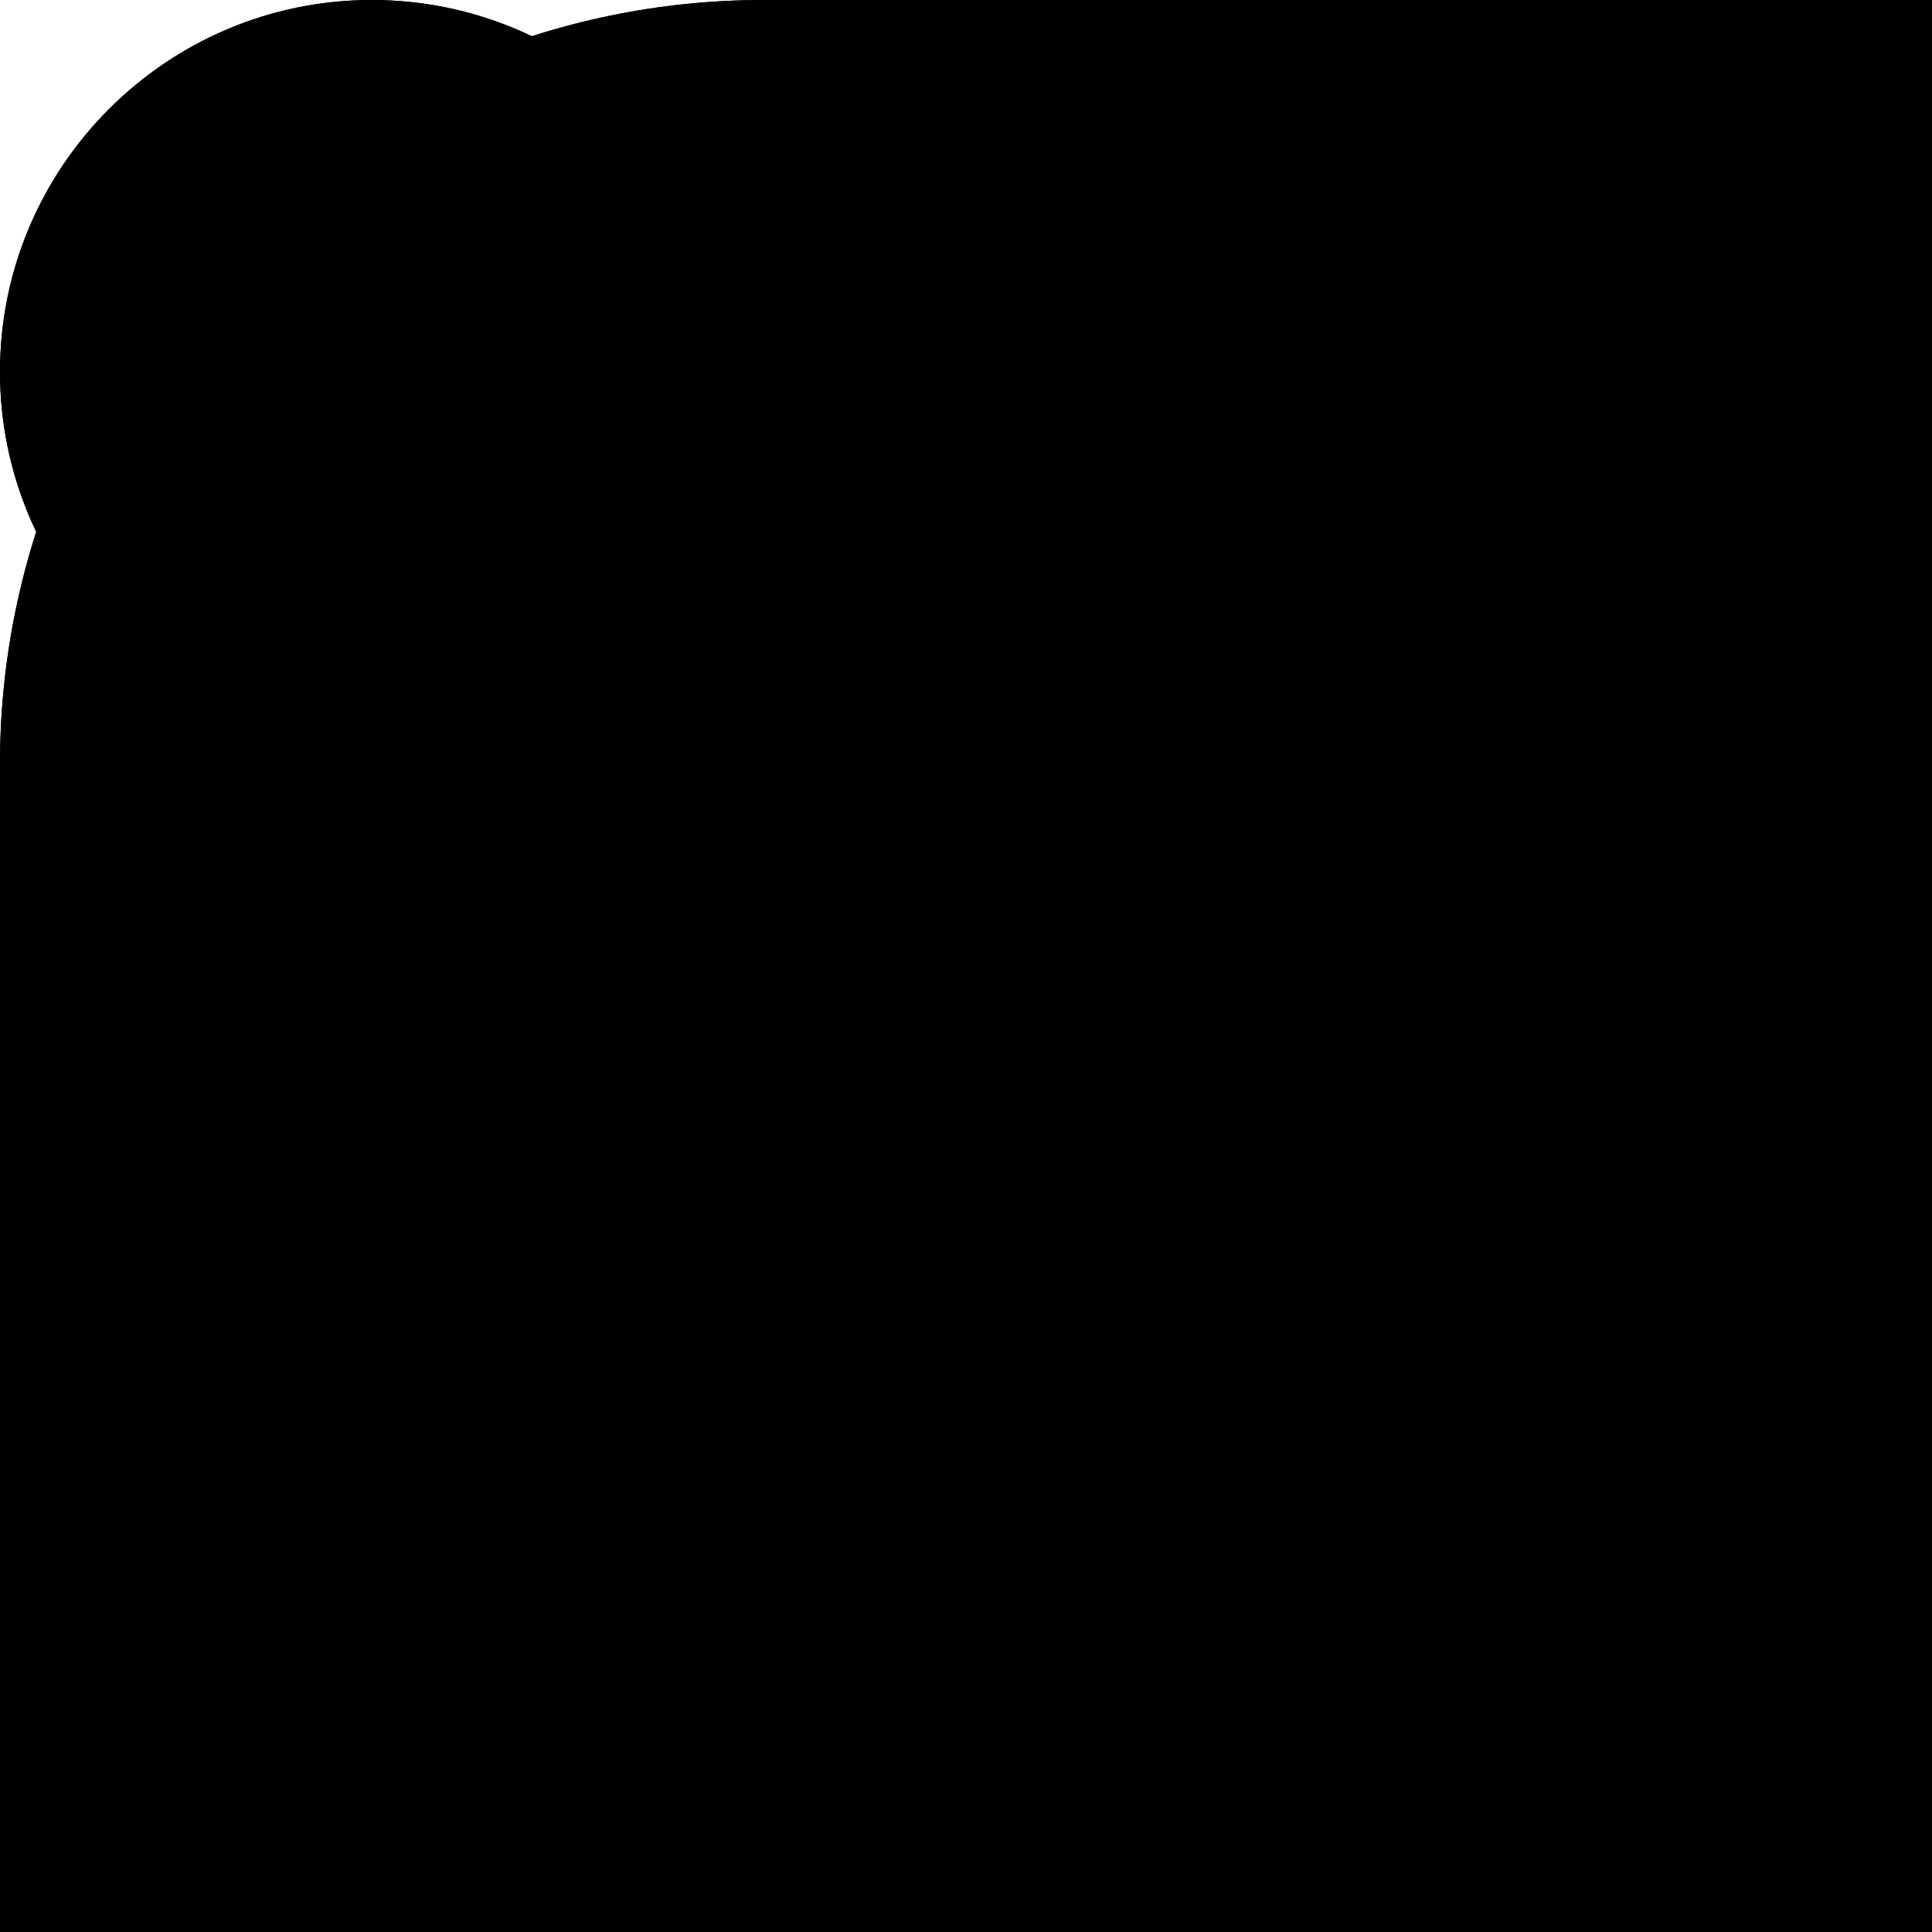
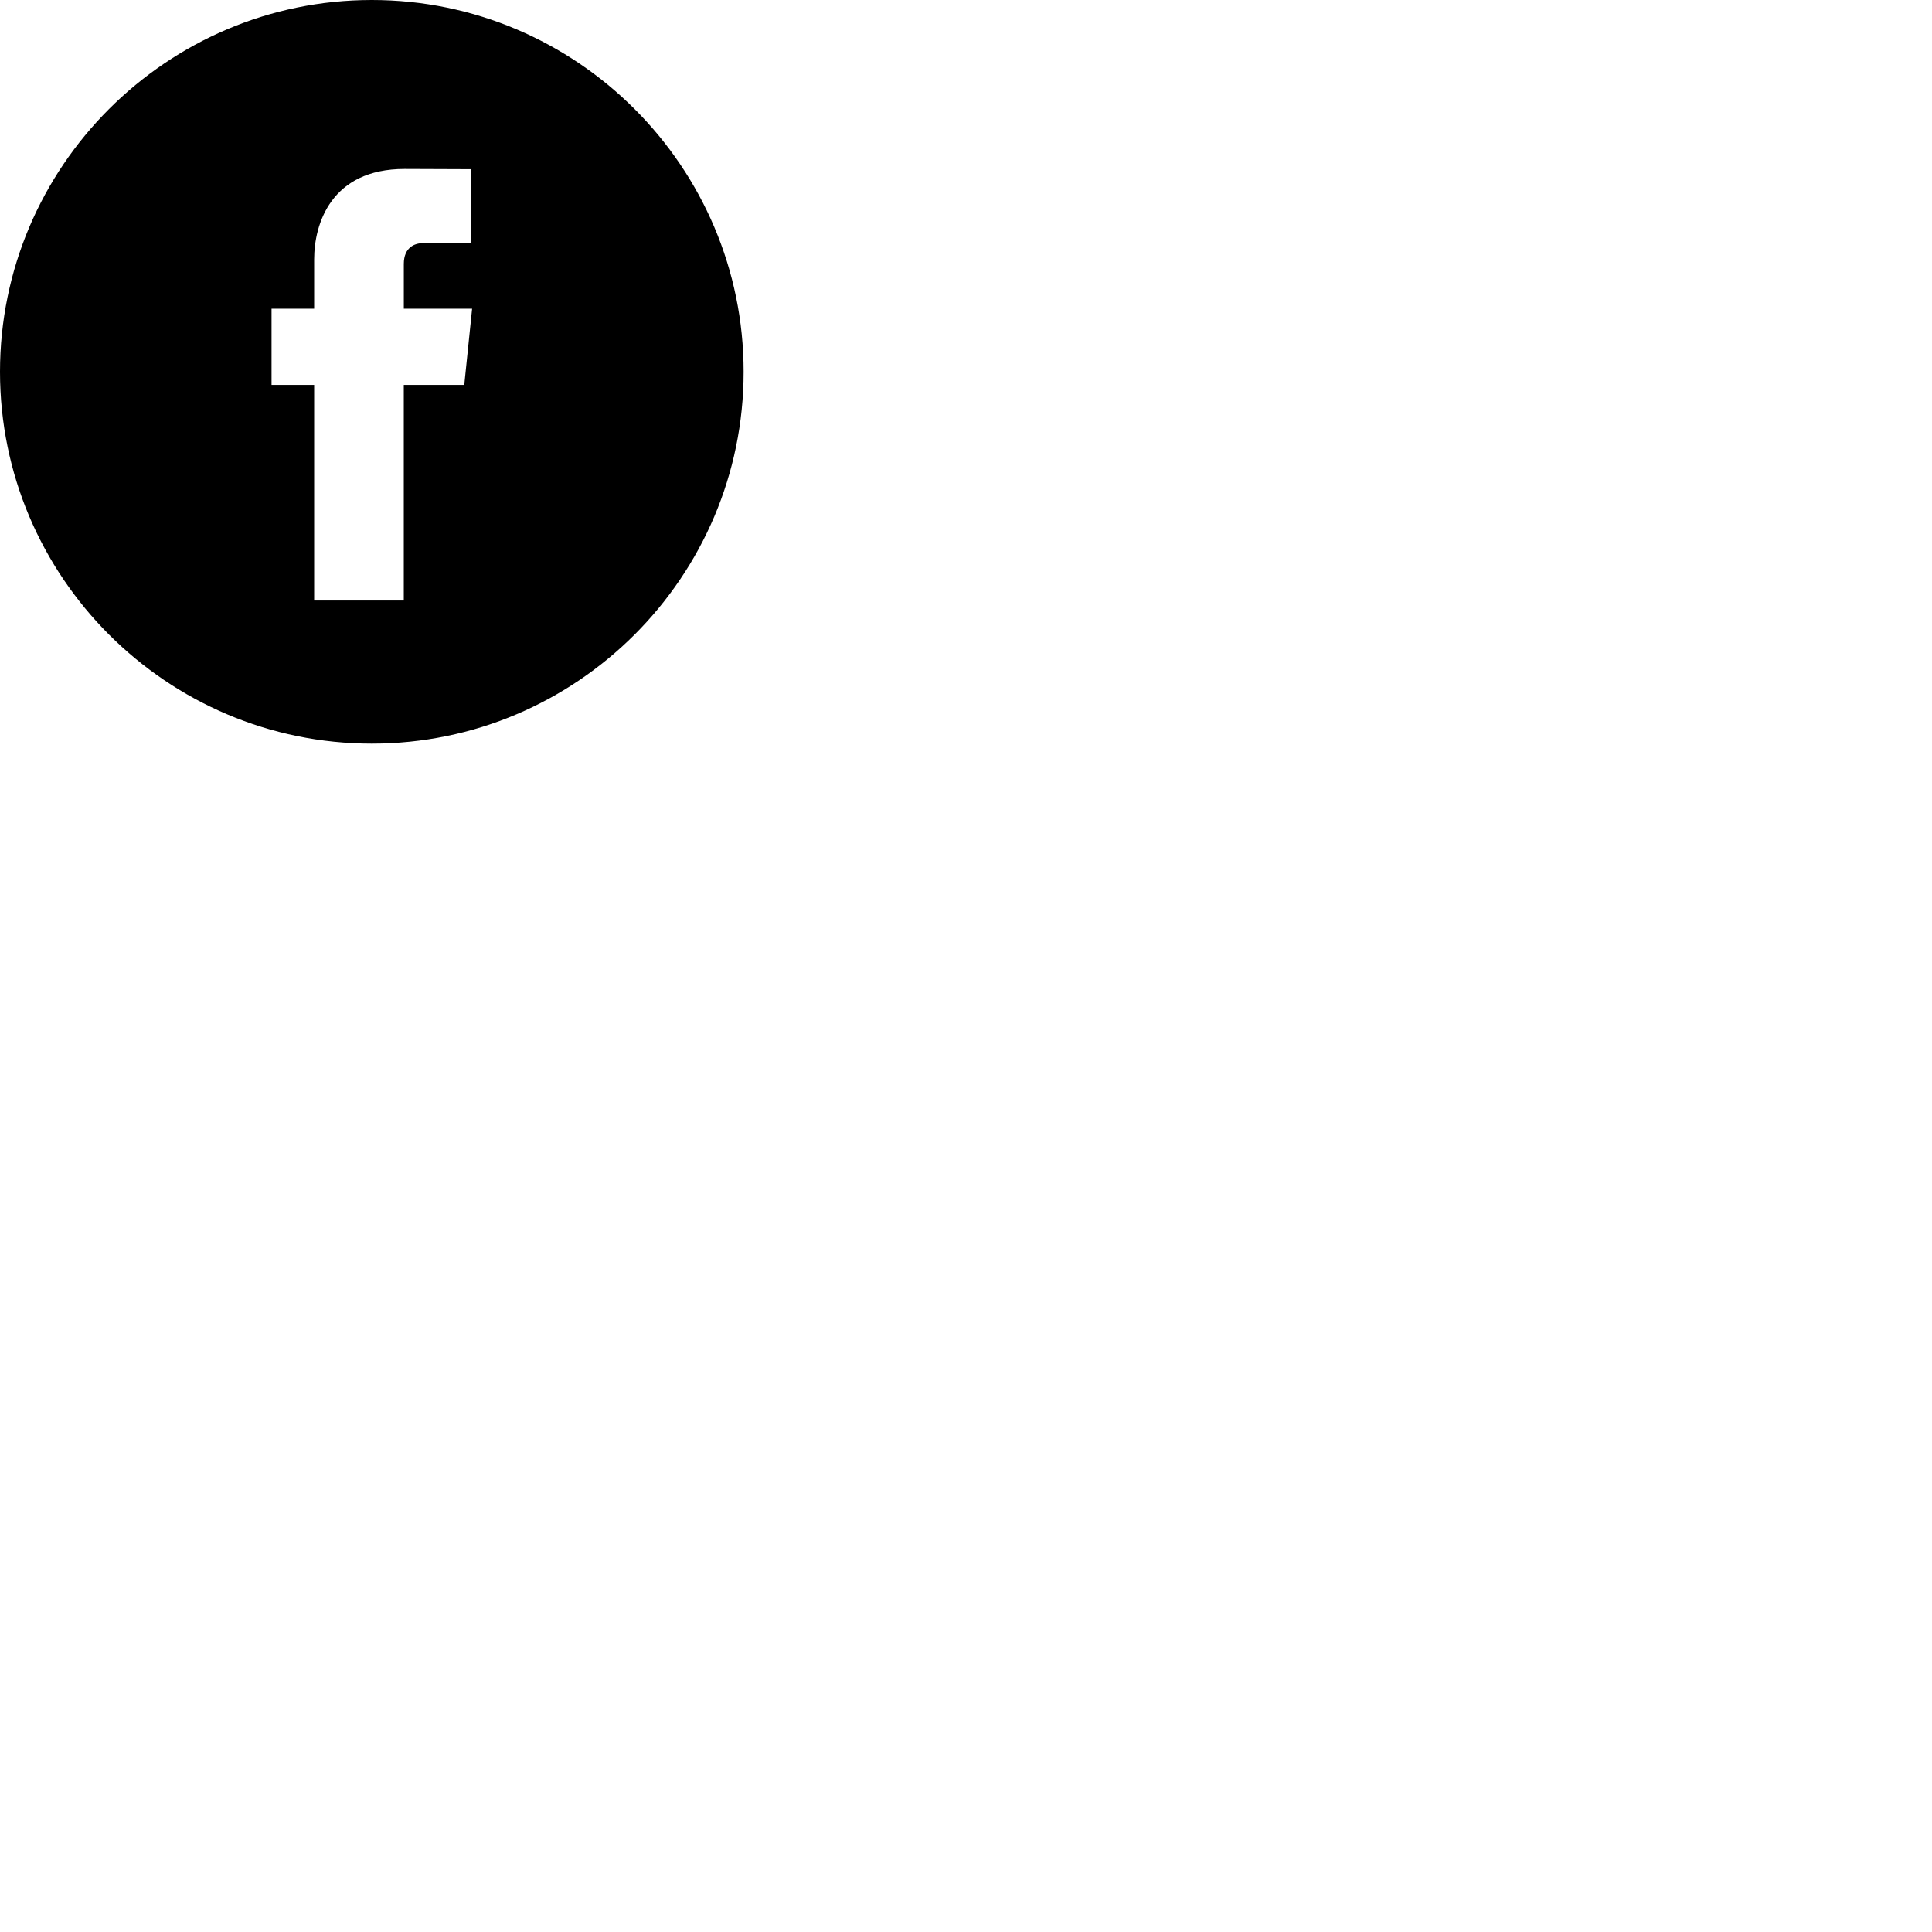
<svg xmlns="http://www.w3.org/2000/svg" version="1.1" viewBox="0 0 129 129" enable-background="new 0 0 129 129">
  <g id="facebook">
    <path d="M24.826,0C11.137,0,0,11.137,0,24.826c0,13.688,11.137,24.826,24.826,24.826c13.688,0,24.826-11.138,24.826-24.826    C49.652,11.137,38.516,0,24.826,0z M31,25.7h-4.039c0,6.453,0,14.396,0,14.396h-5.985c0,0,0-7.866,0-14.396h-2.845v-5.088h2.845    v-3.291c0-2.357,1.12-6.04,6.04-6.04l4.435,0.017v4.939c0,0-2.695,0-3.219,0c-0.524,0-1.269,0.262-1.269,1.386v2.99h4.56L31,25.7z    " />
  </g>
-   <g class="googleplus">
-     <path d="M21.5,28.94c-0.161-0.107-0.326-0.223-0.499-0.34c-0.503-0.154-1.037-0.234-1.584-0.241h-0.066     c-2.514,0-4.718,1.521-4.718,3.257c0,1.89,1.889,3.367,4.299,3.367c3.179,0,4.79-1.098,4.79-3.258     c0-0.204-0.024-0.416-0.075-0.629C23.432,30.258,22.663,29.735,21.5,28.94z" />
-     <path d="M19.719,22.352c0.002,0,0.002,0,0.002,0c0.601,0,1.108-0.237,1.501-0.687c0.616-0.702,0.889-1.854,0.727-3.077     c-0.285-2.186-1.848-4.006-3.479-4.053l-0.065-0.002c-0.577,0-1.092,0.238-1.483,0.686c-0.607,0.693-0.864,1.791-0.705,3.012     c0.286,2.184,1.882,4.071,3.479,4.121H19.719L19.719,22.352z" />
-     <path d="M24.826,0C11.137,0,0,11.137,0,24.826c0,13.688,11.137,24.826,24.826,24.826c13.688,0,24.826-11.138,24.826-24.826     C49.652,11.137,38.516,0,24.826,0z M21.964,36.915c-0.938,0.271-1.953,0.408-3.018,0.408c-1.186,0-2.326-0.136-3.389-0.405     c-2.057-0.519-3.577-1.503-4.287-2.771c-0.306-0.548-0.461-1.132-0.461-1.737c0-0.623,0.149-1.255,0.443-1.881     c1.127-2.402,4.098-4.018,7.389-4.018c0.033,0,0.064,0,0.094,0c-0.267-0.471-0.396-0.959-0.396-1.472     c0-0.255,0.034-0.515,0.102-0.78c-3.452-0.078-6.035-2.606-6.035-5.939c0-2.353,1.881-4.646,4.571-5.572     c0.805-0.278,1.626-0.42,2.433-0.42h7.382c0.251,0,0.474,0.163,0.552,0.402c0.078,0.238-0.008,0.5-0.211,0.647l-1.651,1.195     c-0.099,0.07-0.218,0.108-0.341,0.108H24.55c0.763,0.915,1.21,2.22,1.21,3.685c0,1.617-0.818,3.146-2.307,4.311     c-1.15,0.896-1.195,1.143-1.195,1.654c0.014,0.281,0.815,1.198,1.699,1.823c2.059,1.456,2.825,2.885,2.825,5.269     C26.781,33.913,24.89,36.065,21.964,36.915z M38.635,24.253c0,0.32-0.261,0.58-0.58,0.58H33.86v4.197     c0,0.32-0.261,0.58-0.578,0.58h-1.195c-0.322,0-0.582-0.26-0.582-0.58v-4.197h-4.192c-0.32,0-0.58-0.258-0.58-0.58V23.06     c0-0.32,0.26-0.582,0.58-0.582h4.192v-4.193c0-0.321,0.26-0.58,0.582-0.58h1.195c0.317,0,0.578,0.259,0.578,0.58v4.193h4.194     c0.319,0,0.58,0.26,0.58,0.58V24.253z" />
-   </g>
-   <g id="twitter">
-     <path d="M459,0H51C22.95,0,0,22.95,0,51v408c0,28.05,22.95,51,51,51h408c28.05,0,51-22.95,51-51V51C510,22.95,487.05,0,459,0z     M400.35,186.15c-2.55,117.3-76.5,198.9-188.7,204C165.75,392.7,132.6,377.4,102,359.55c33.15,5.101,76.5-7.649,99.45-28.05    c-33.15-2.55-53.55-20.4-63.75-48.45c10.2,2.55,20.4,0,28.05,0c-30.6-10.2-51-28.05-53.55-68.85c7.65,5.1,17.85,7.65,28.05,7.65    c-22.95-12.75-38.25-61.2-20.4-91.8c33.15,35.7,73.95,66.3,140.25,71.4c-17.85-71.4,79.051-109.65,117.301-61.2    c17.85-2.55,30.6-10.2,43.35-15.3c-5.1,17.85-15.3,28.05-28.05,38.25c12.75-2.55,25.5-5.1,35.7-10.2    C425.85,165.75,413.1,175.95,400.35,186.15z" />
-   </g>
-   <g id="linkedin">
-     <path d="M459,0H51C22.95,0,0,22.95,0,51v408c0,28.05,22.95,51,51,51h408c28.05,0,51-22.95,51-51V51C510,22.95,487.05,0,459,0z     M153,433.5H76.5V204H153V433.5z M114.75,160.65c-25.5,0-45.9-20.4-45.9-45.9s20.4-45.9,45.9-45.9s45.9,20.4,45.9,45.9    S140.25,160.65,114.75,160.65z M433.5,433.5H357V298.35c0-20.399-17.85-38.25-38.25-38.25s-38.25,17.851-38.25,38.25V433.5H204    V204h76.5v30.6c12.75-20.4,40.8-35.7,63.75-35.7c48.45,0,89.25,40.8,89.25,89.25V433.5z" />
-   </g>
</svg>
